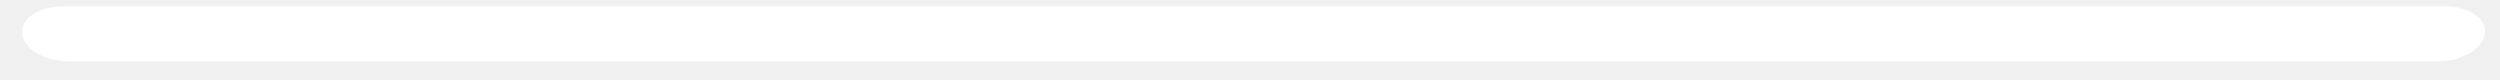
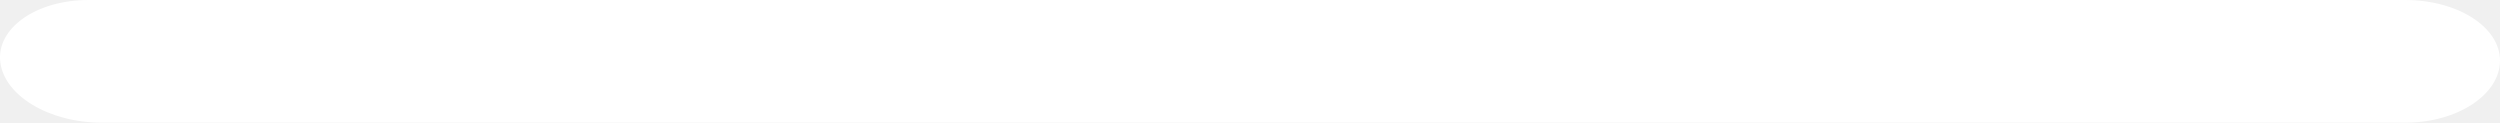
- <svg xmlns="http://www.w3.org/2000/svg" width="94" height="3" viewBox="0 0 94 3" fill="none">
-   <path d="M2.359 0.236H91.931C92.839 0.236 93.515 0.702 93.433 1.272C93.352 1.843 92.56 2.308 91.652 2.308H2.58C1.684 2.308 0.892 1.843 0.834 1.272C0.776 0.702 1.451 0.236 2.359 0.236Z" fill="white" />
+ <svg xmlns="http://www.w3.org/2000/svg" width="44.139" height="2.166" viewBox="0 0 44.139 2.166" fill="none">
+   <defs />
+   <path id="Vector" d="M1.565 0L42.462 0C43.394 0 44.139 0.477 44.139 1.071C44.139 1.665 43.394 2.166 42.462 2.166L1.798 2.166C0.866 2.166 0.075 1.688 0.005 1.095C-0.065 0.501 0.633 0 1.565 0Z" fill="#FFFFFF" fill-opacity="1" fill-rule="nonzero" />
</svg>
